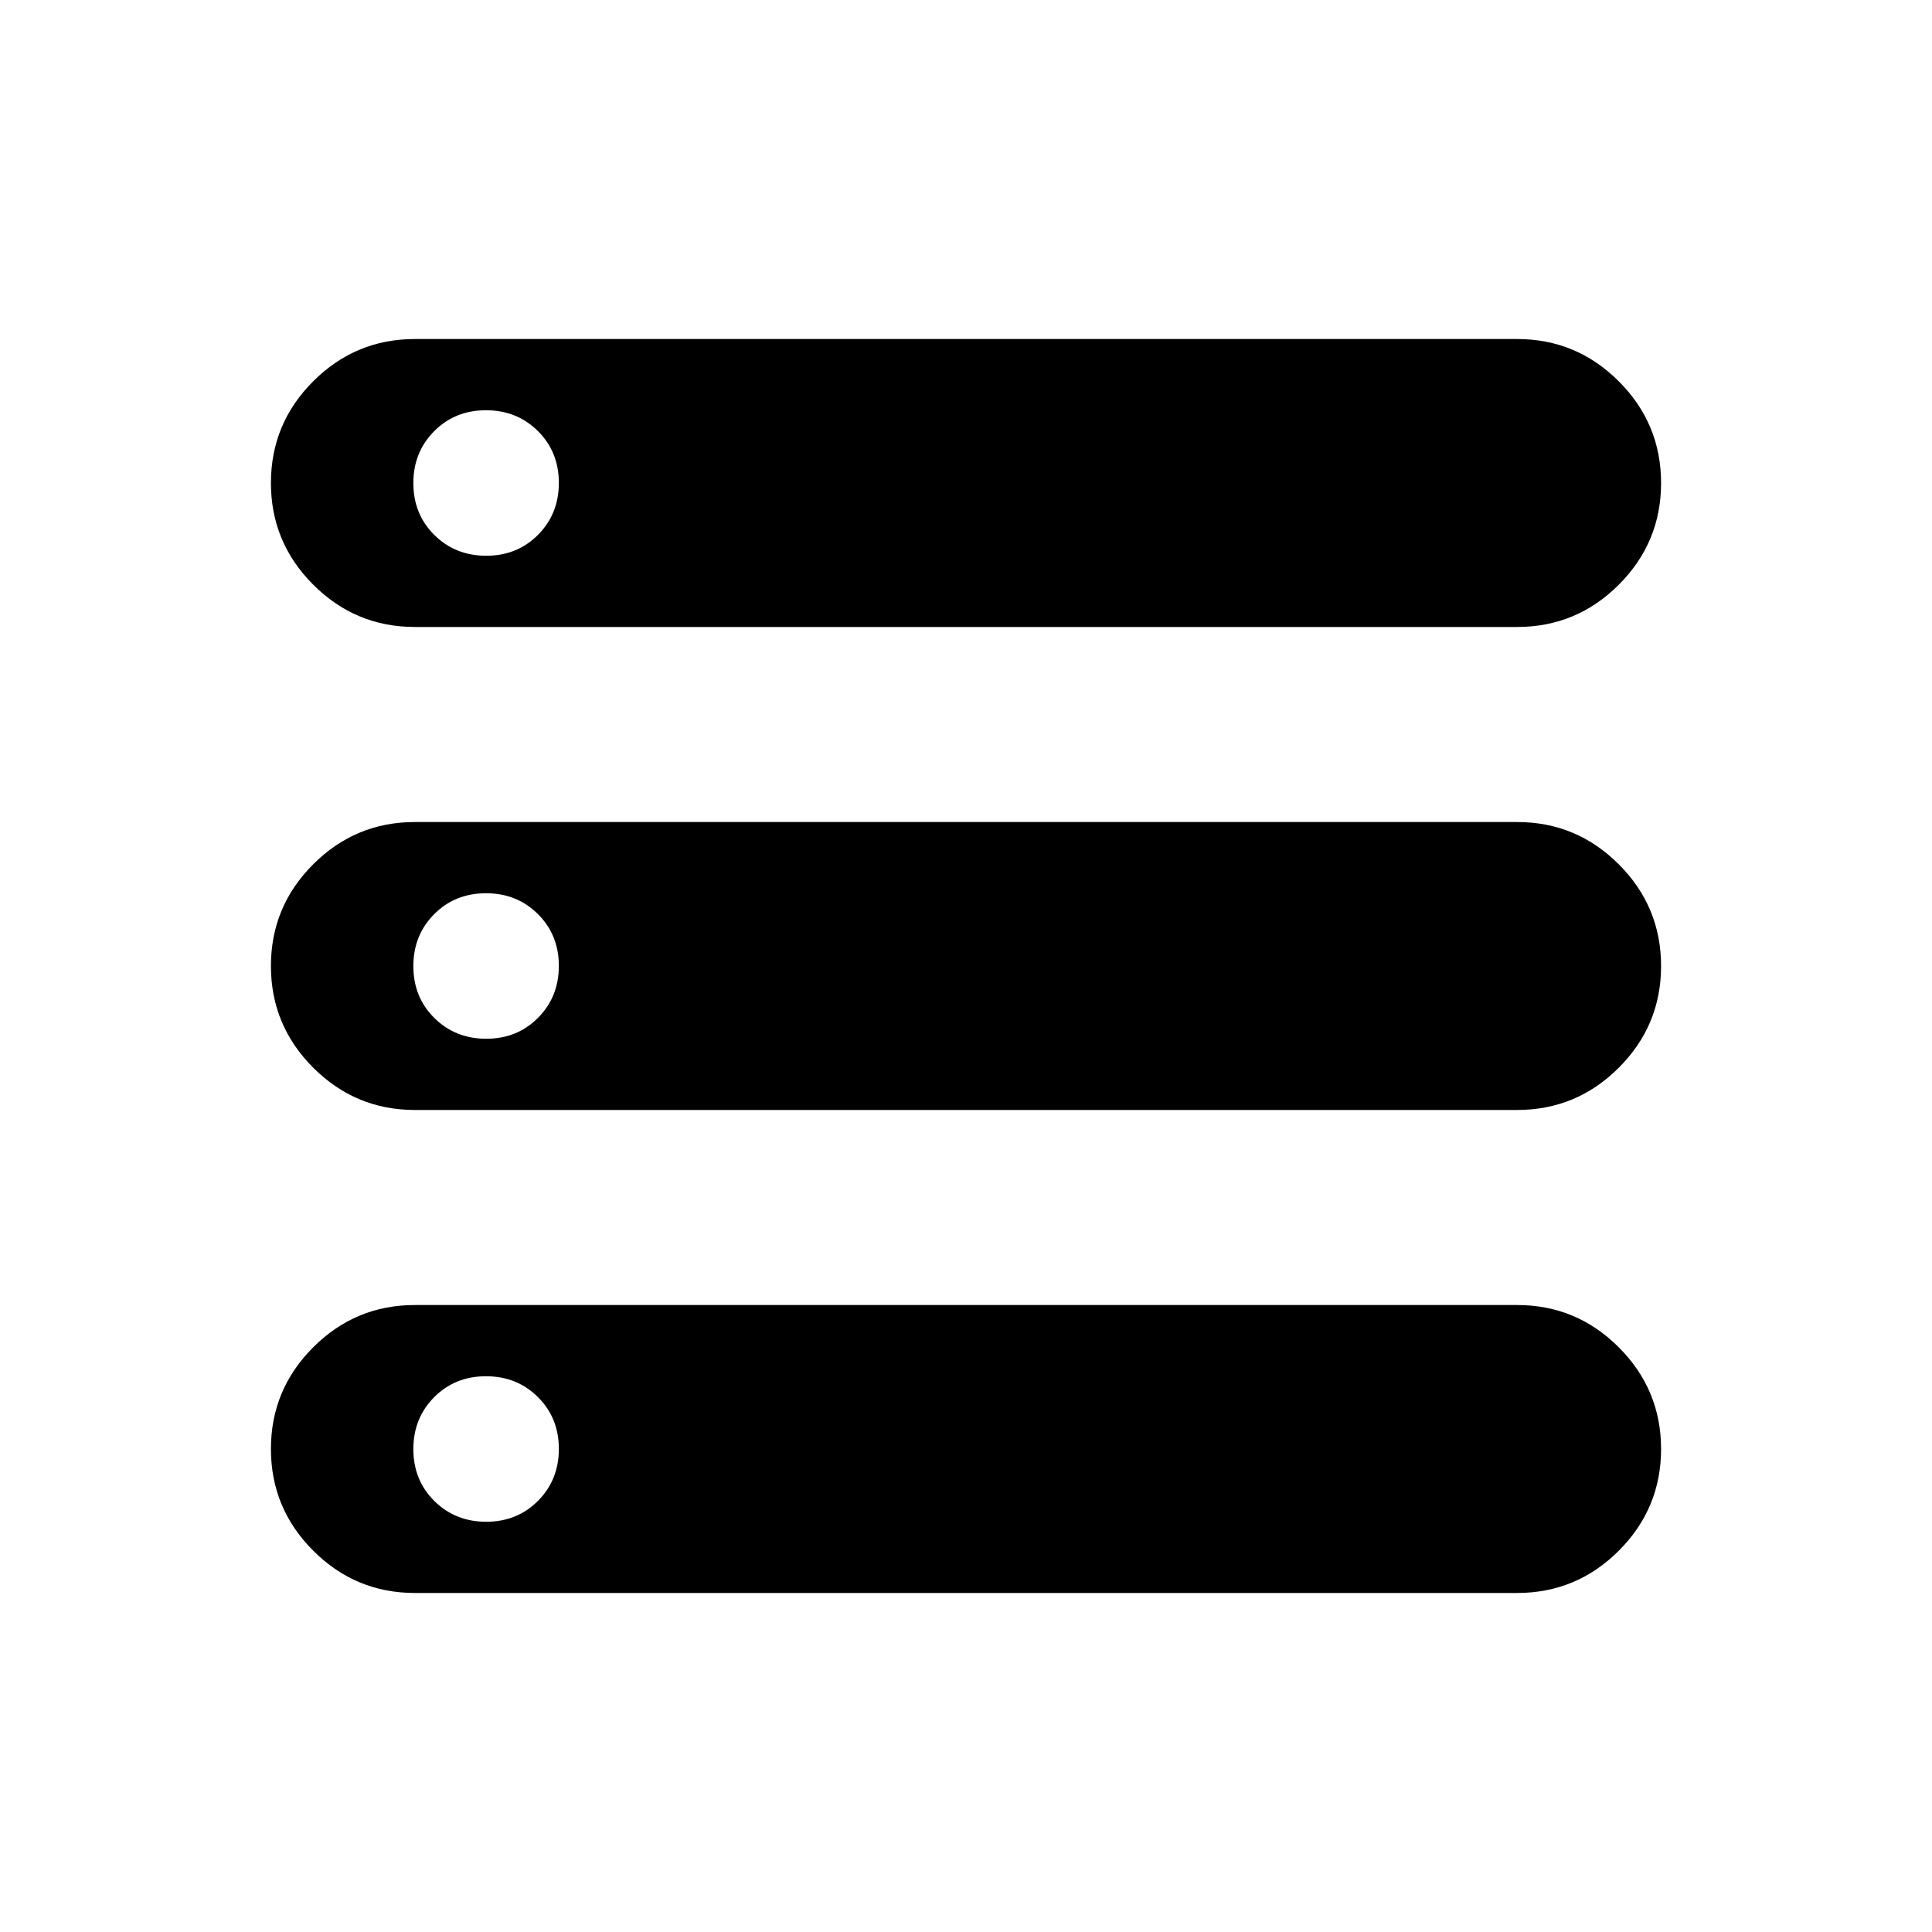
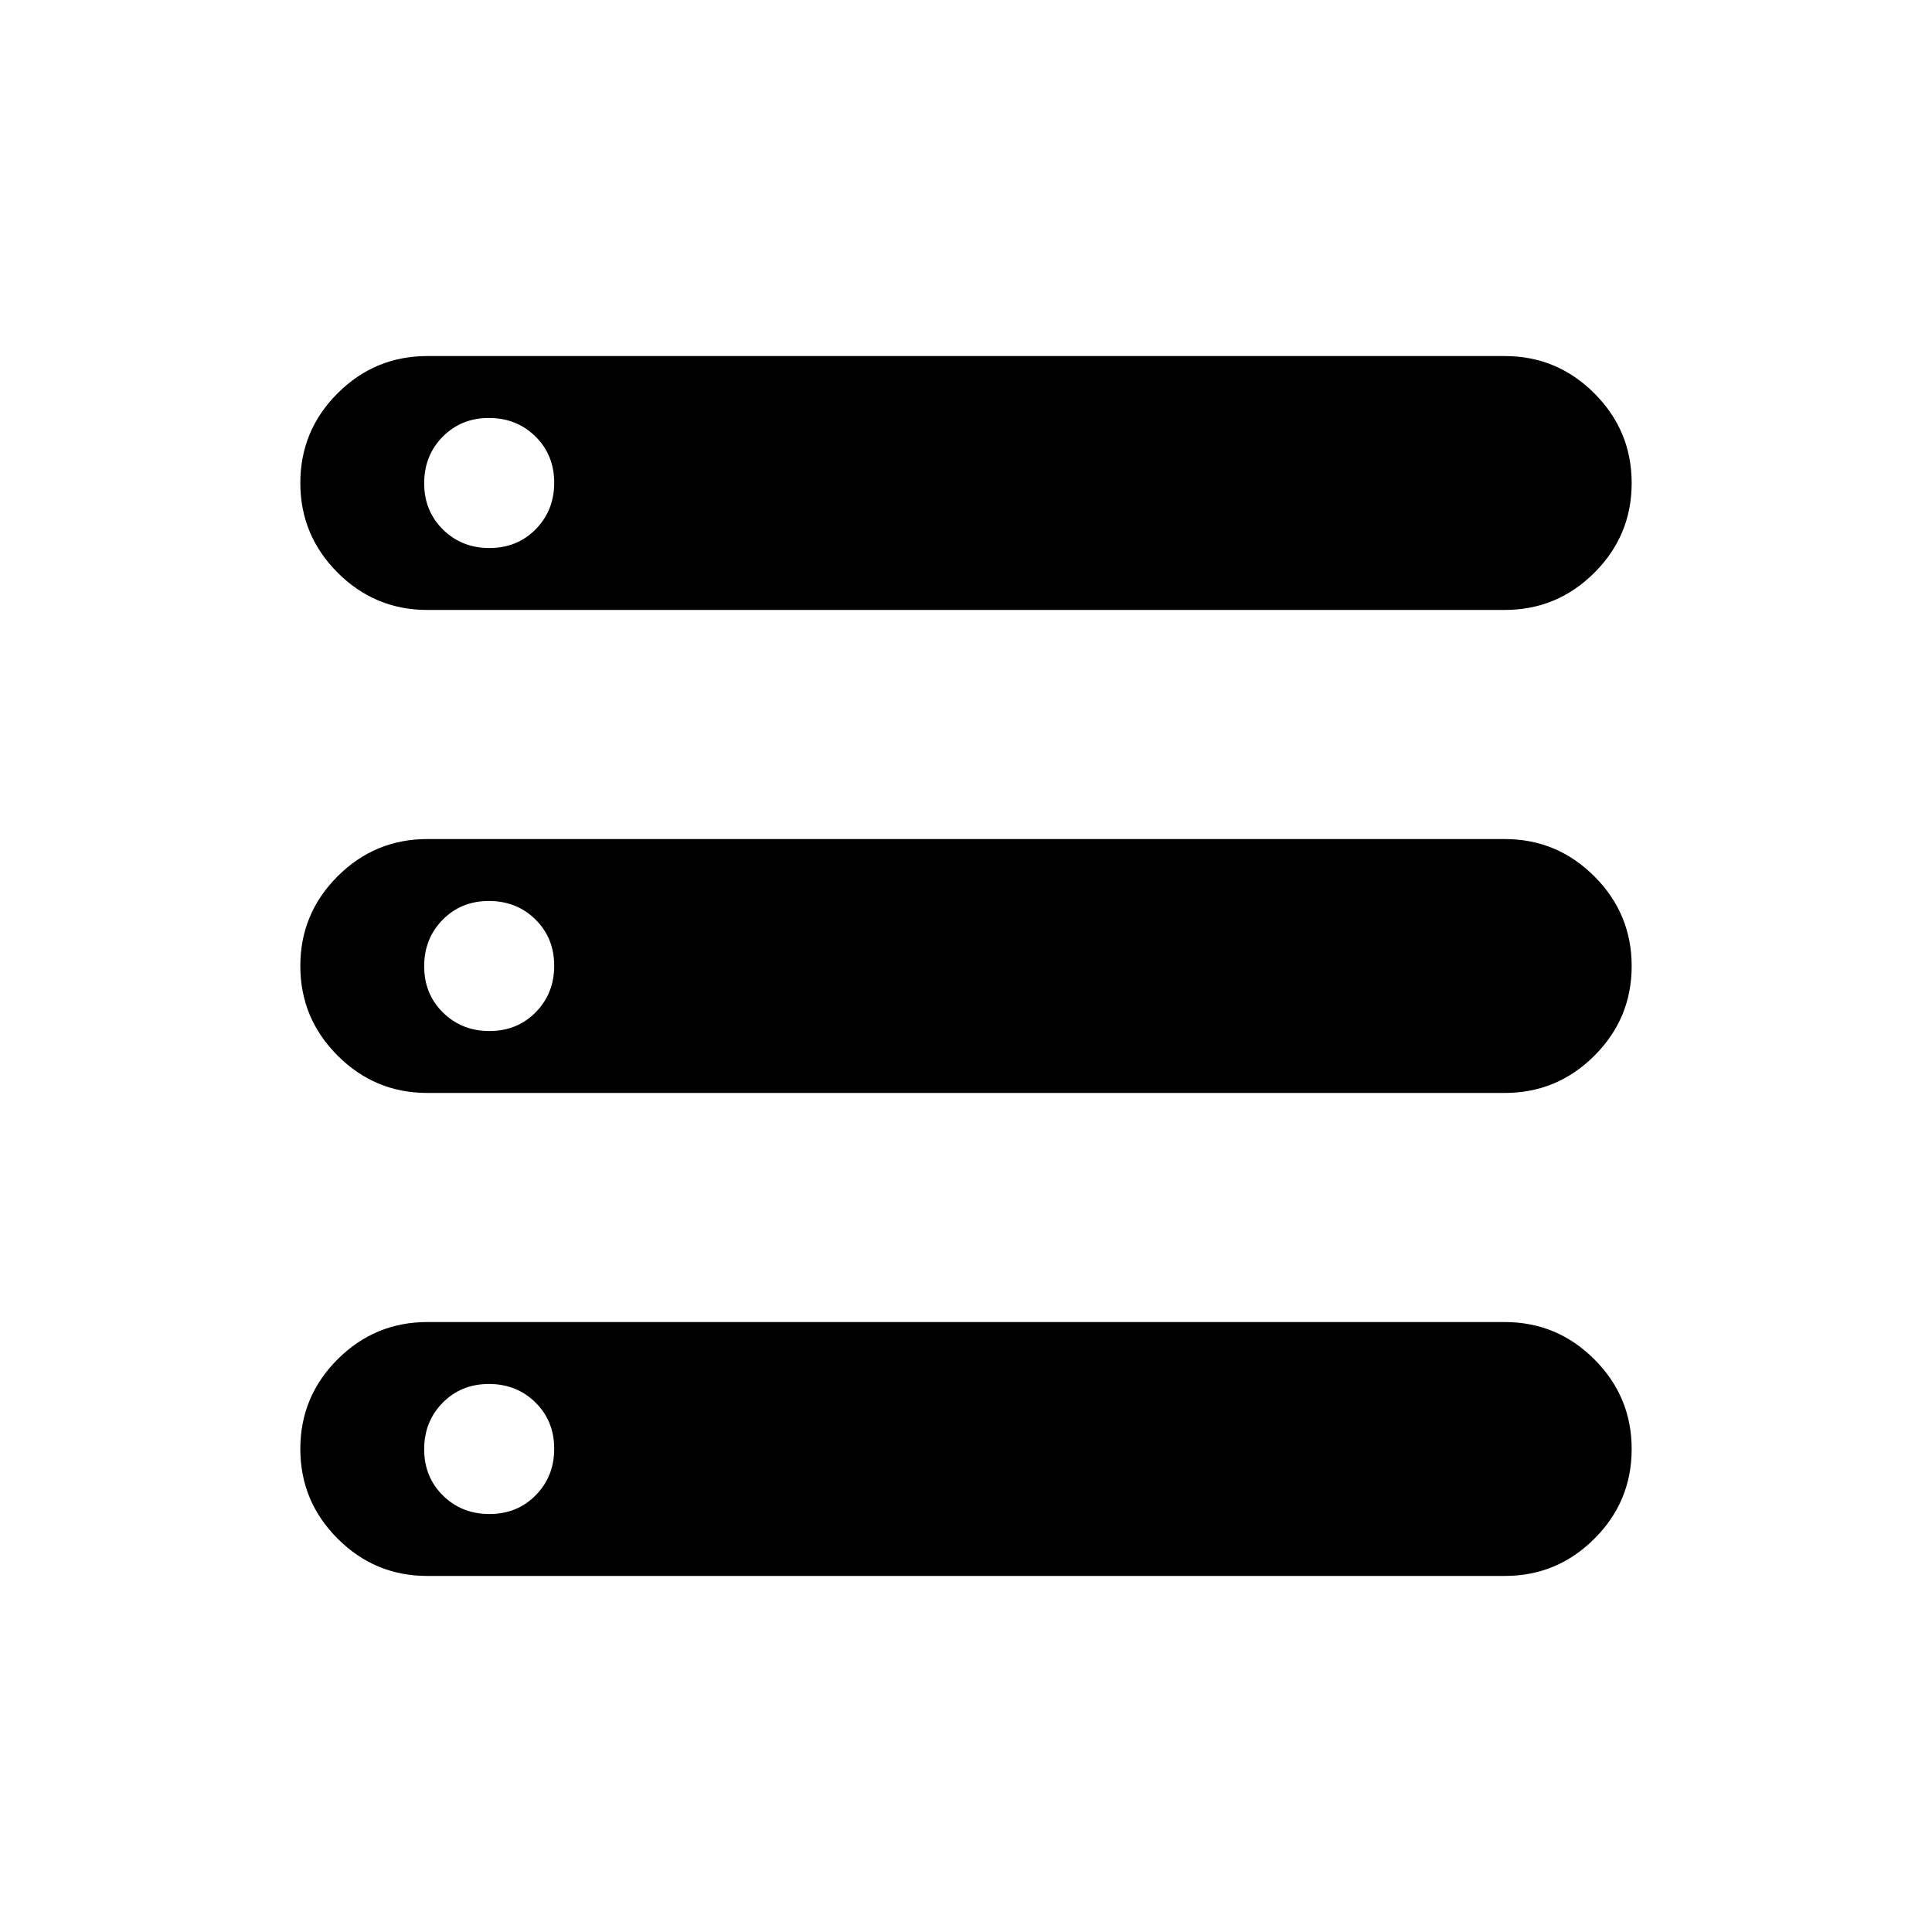
<svg xmlns="http://www.w3.org/2000/svg" id="storage" viewBox="0 -960 960 960">
-   <path d="M206.15-168.46q-29.51 0-50.52-21.02t-21.01-50.54q0-29.52 21.01-50.52 21.01-21 50.52-21h547.7q29.51 0 50.52 21.02t21.01 50.54q0 29.52-21.01 50.52-21.01 21-50.52 21h-547.7Zm0-480q-29.51 0-50.52-21.02t-21.01-50.54q0-29.52 21.01-50.52 21.01-21 50.52-21h547.7q29.51 0 50.52 21.02t21.01 50.54q0 29.52-21.01 50.52-21.01 21-50.52 21h-547.7Zm0 240q-29.51 0-50.52-21.02t-21.01-50.54q0-29.52 21.01-50.52 21.01-21 50.52-21h547.7q29.51 0 50.52 21.02t21.01 50.54q0 29.52-21.01 50.52-21.01 21-50.52 21h-547.7Zm35.46-275.39q15.39 0 25.74-10.41 10.34-10.41 10.34-25.81 0-15.39-10.41-25.74-10.41-10.34-25.81-10.34-15.39 0-25.74 10.41-10.34 10.41-10.34 25.81 0 15.39 10.41 25.74 10.41 10.34 25.81 10.34Zm0 240q15.39 0 25.74-10.41 10.34-10.41 10.34-25.81 0-15.39-10.41-25.74-10.41-10.34-25.81-10.34-15.39 0-25.74 10.41-10.34 10.41-10.34 25.81 0 15.39 10.41 25.74 10.41 10.34 25.81 10.34Zm0 240q15.39 0 25.74-10.41 10.34-10.41 10.34-25.81 0-15.39-10.41-25.74-10.41-10.34-25.81-10.34-15.39 0-25.74 10.41-10.34 10.41-10.34 25.81 0 15.39 10.41 25.74 10.41 10.34 25.81 10.34Z" />
+   <path d="M212.31-176.92q-26.02 0-44.55-18.54-18.53-18.54-18.53-44.58t18.53-44.54q18.53-18.5 44.55-18.5h535.38q26.02 0 44.55 18.54 18.53 18.54 18.53 44.58t-18.53 44.54q-18.53 18.5-44.55 18.5H212.31Zm0-480q-26.02 0-44.55-18.54-18.53-18.54-18.53-44.58t18.53-44.54q18.53-18.5 44.55-18.5h535.38q26.02 0 44.55 18.54 18.53 18.54 18.53 44.58t-18.53 44.54q-18.53 18.5-44.55 18.5H212.31Zm0 240q-26.02 0-44.55-18.54-18.53-18.54-18.53-44.58t18.53-44.54q18.53-18.5 44.55-18.5h535.38q26.02 0 44.55 18.54 18.53 18.54 18.53 44.58t-18.53 44.54q-18.53 18.5-44.55 18.5H212.31Zm30.9-270.77q13.79 0 22.98-9.33 9.19-9.33 9.19-23.11 0-13.79-9.32-22.99-9.33-9.19-23.12-9.19-13.79 0-22.98 9.33-9.19 9.33-9.19 23.11 0 13.79 9.33 22.99 9.32 9.19 23.11 9.19Zm0 240q13.79 0 22.98-9.33 9.19-9.33 9.19-23.11 0-13.79-9.32-22.99-9.33-9.19-23.12-9.19-13.79 0-22.98 9.33-9.19 9.33-9.19 23.11 0 13.79 9.33 22.99 9.32 9.19 23.11 9.19Zm0 240q13.79 0 22.98-9.33 9.19-9.33 9.19-23.11 0-13.79-9.32-22.99-9.33-9.19-23.12-9.19-13.79 0-22.98 9.33-9.19 9.33-9.19 23.11 0 13.79 9.33 22.99 9.32 9.19 23.11 9.19Z" />
</svg>
